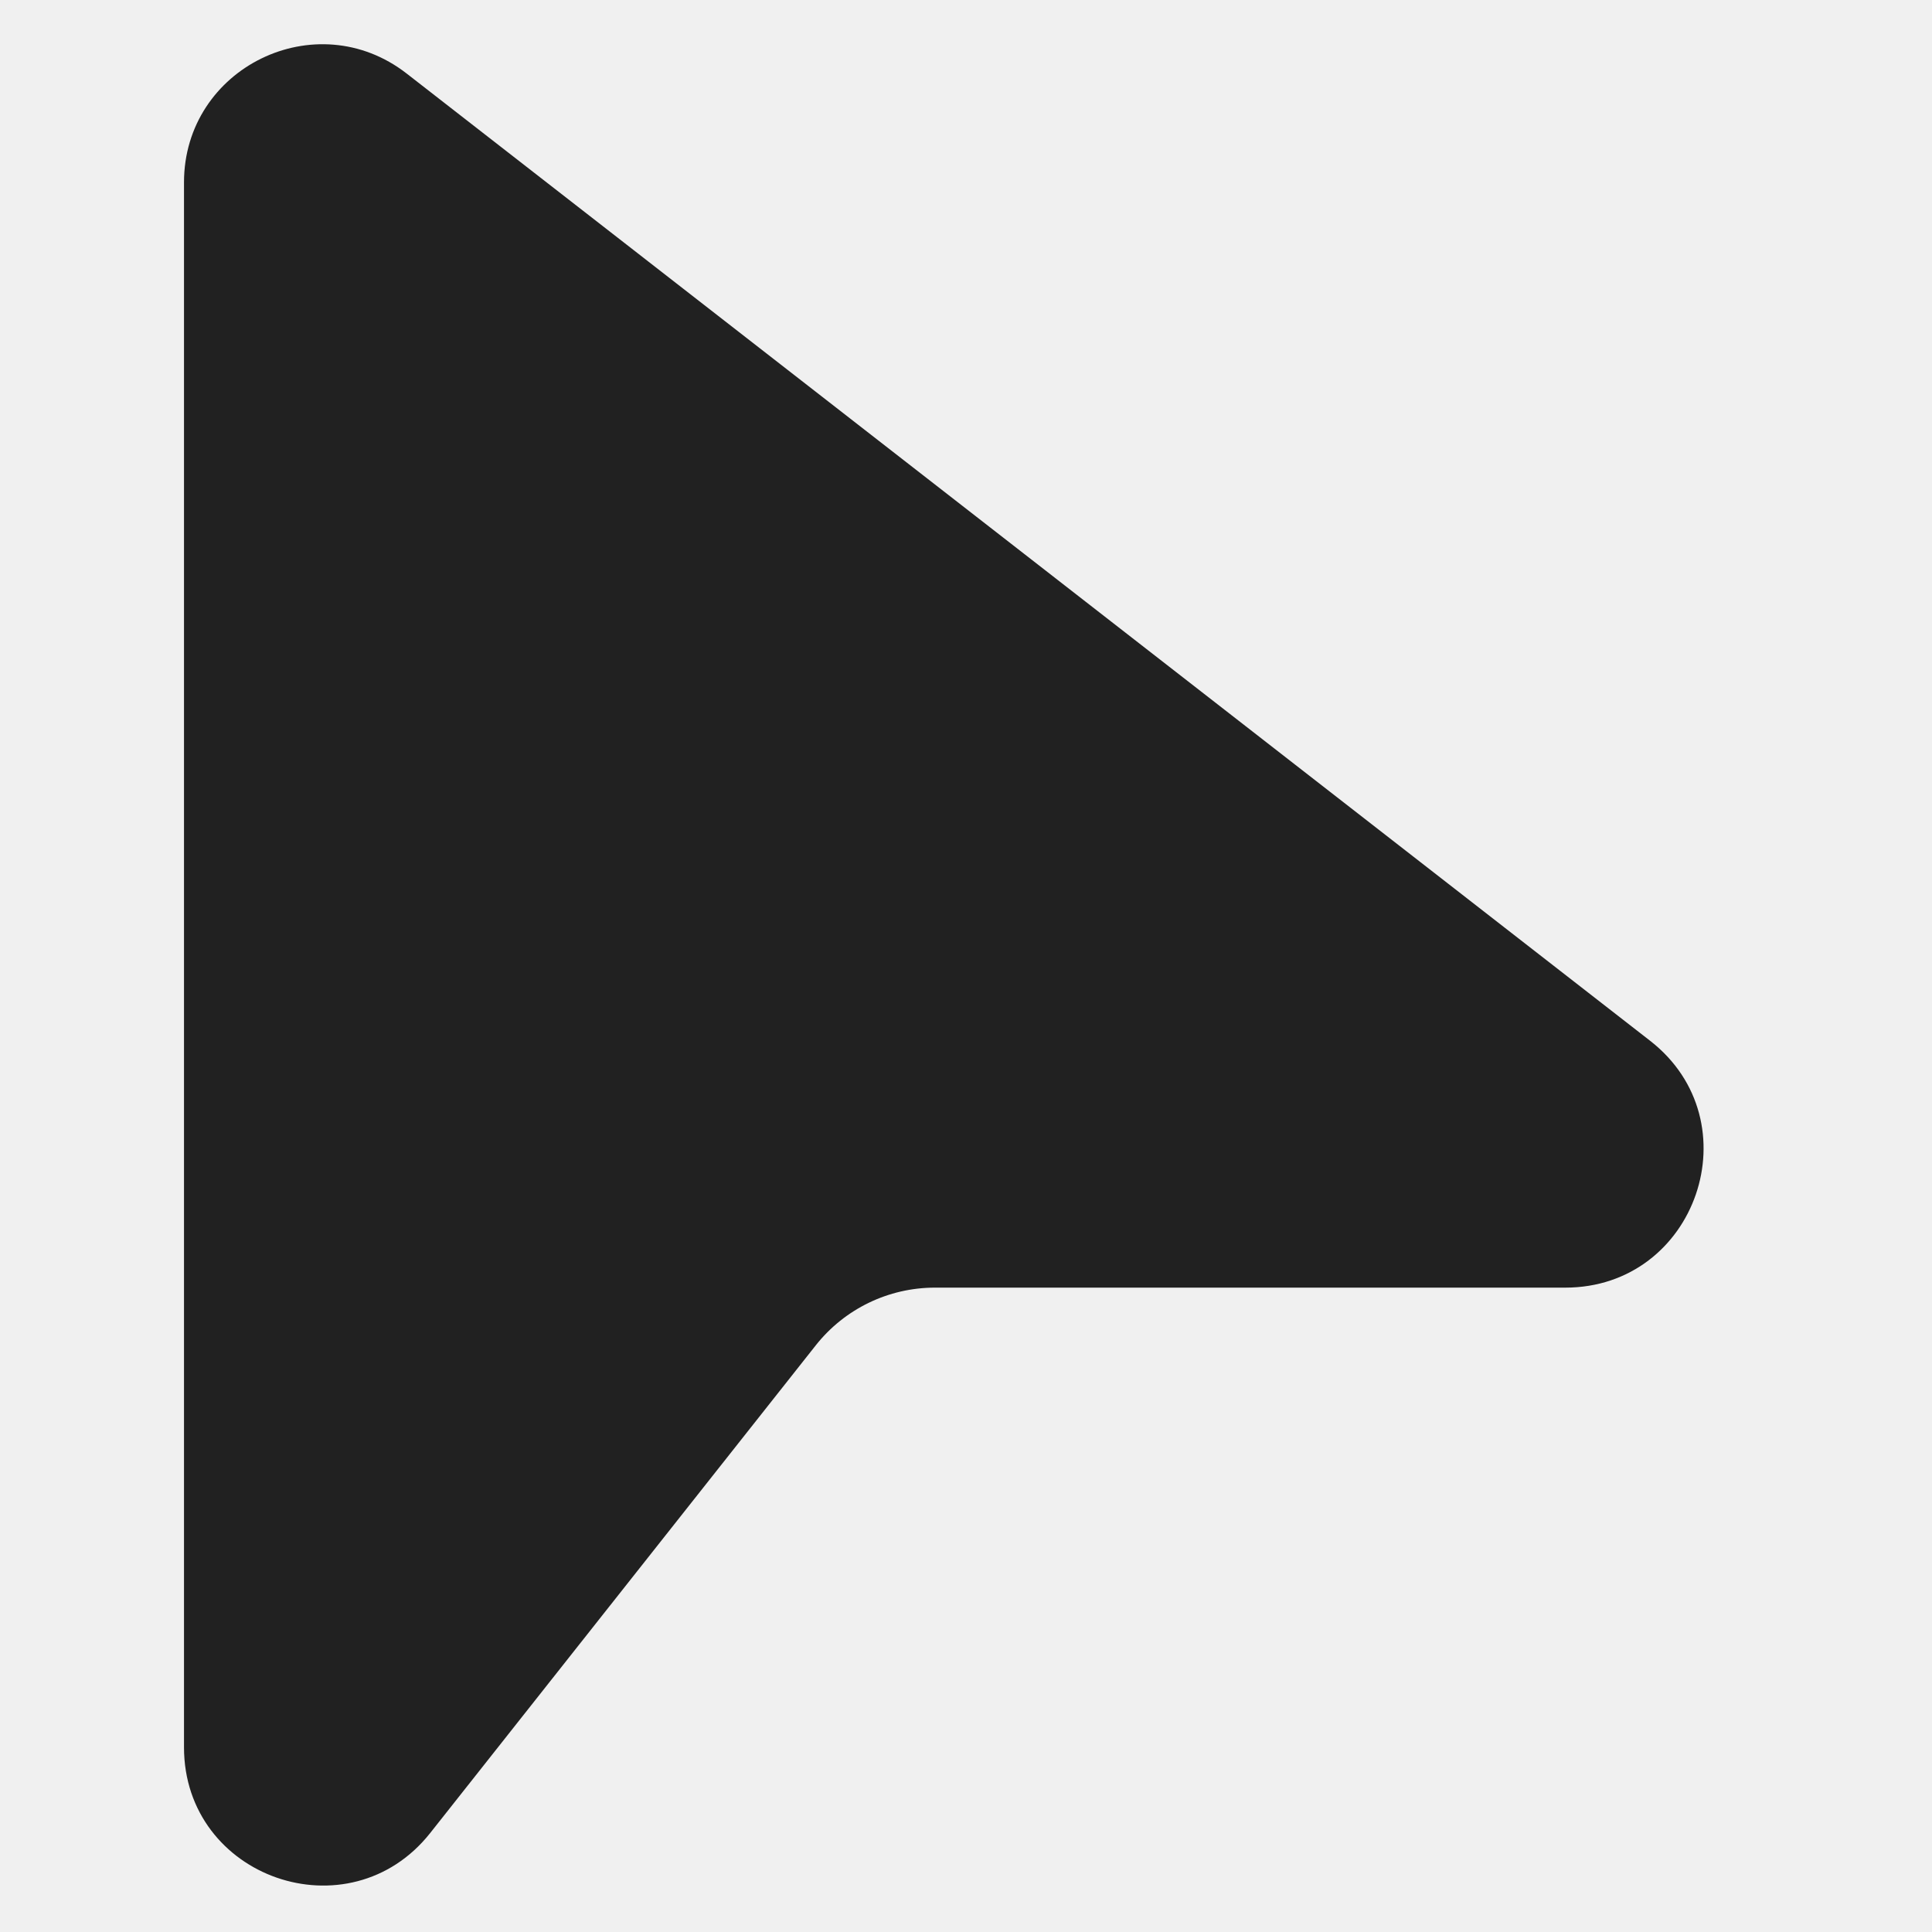
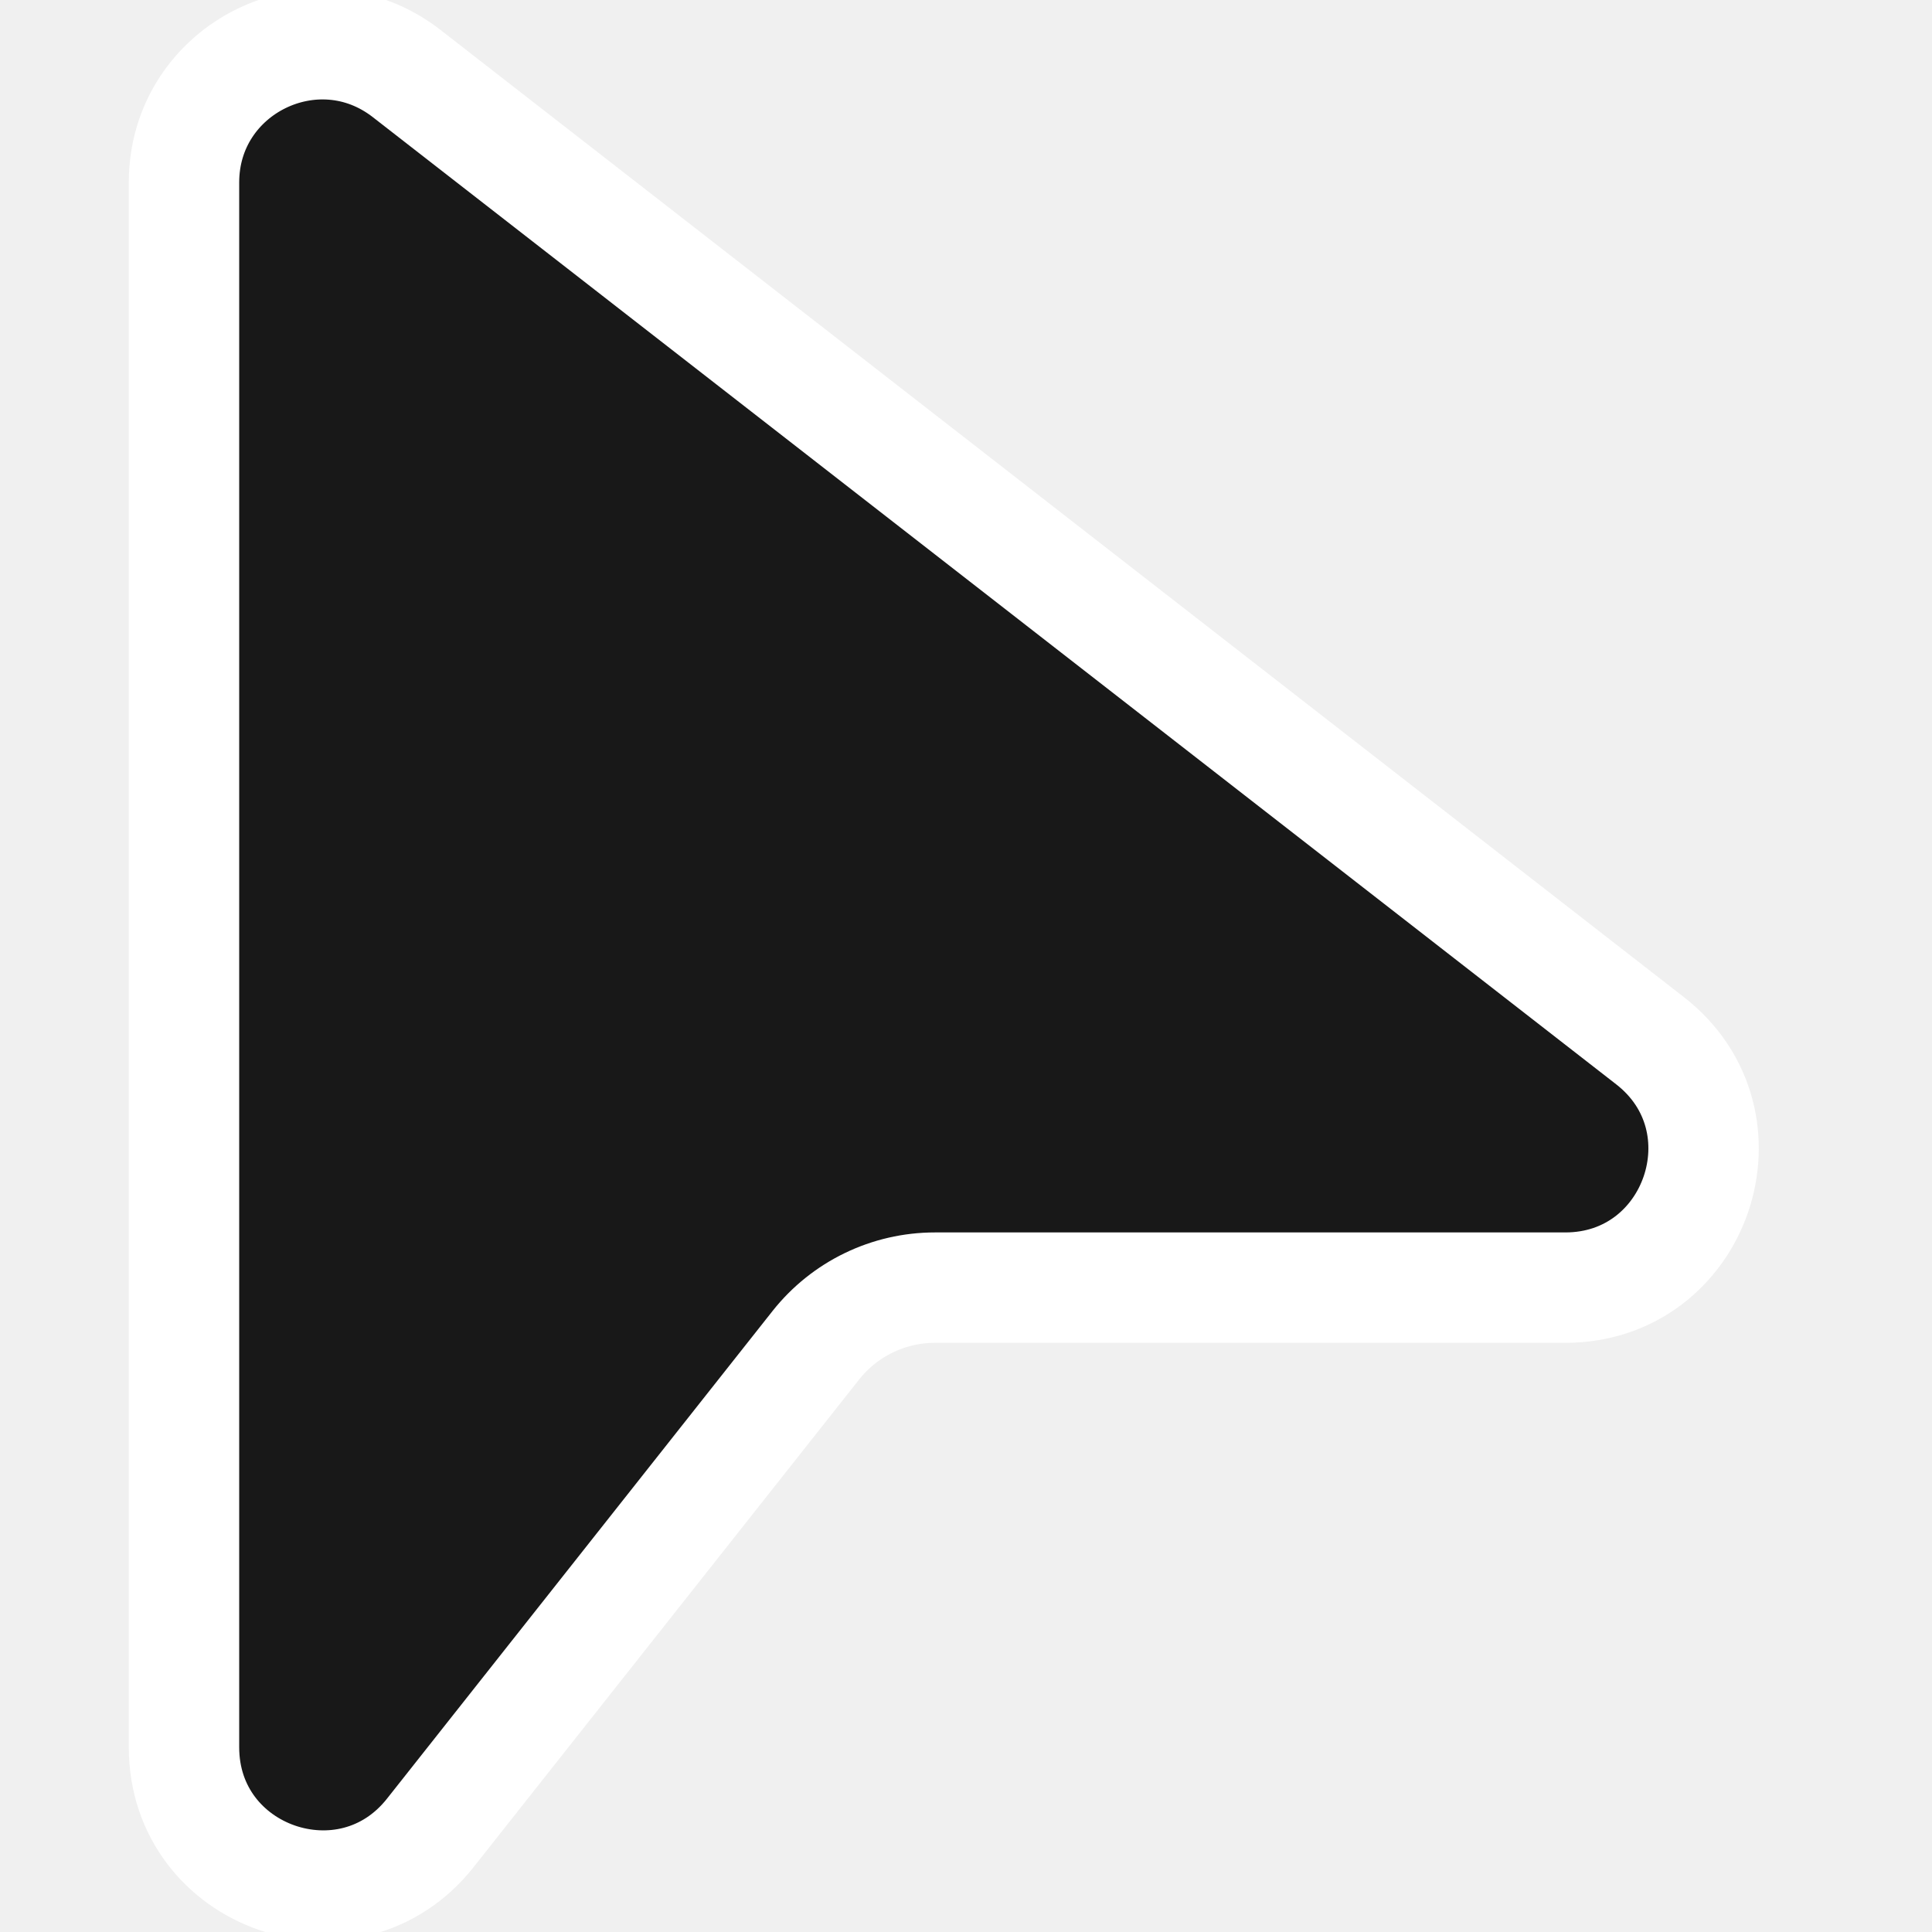
<svg xmlns="http://www.w3.org/2000/svg" width="24px" height="24px" viewBox="5 1.5 18 21" fill="none">
-   <path d="M7.921 2.3C6.936 1.533 5.5 2.235 5.5 3.483V20.492C5.5 21.915 7.295 22.538 8.177 21.423L12.368 16.122C12.681 15.727 13.157 15.496 13.662 15.496H20.514C21.942 15.496 22.563 13.689 21.435 12.812L7.921 2.3Z" fill="#212121" />
+   <path d="M7.921 2.3C6.936 1.533 5.5 2.235 5.5 3.483V20.492C5.5 21.915 7.295 22.538 8.177 21.423L12.368 16.122C12.681 15.727 13.157 15.496 13.662 15.496H20.514C21.942 15.496 22.563 13.689 21.435 12.812L7.921 2.3Z" fill="#181818" stroke="#ffffff" stroke-width="1.2" stroke-linejoin="round" />
</svg>
